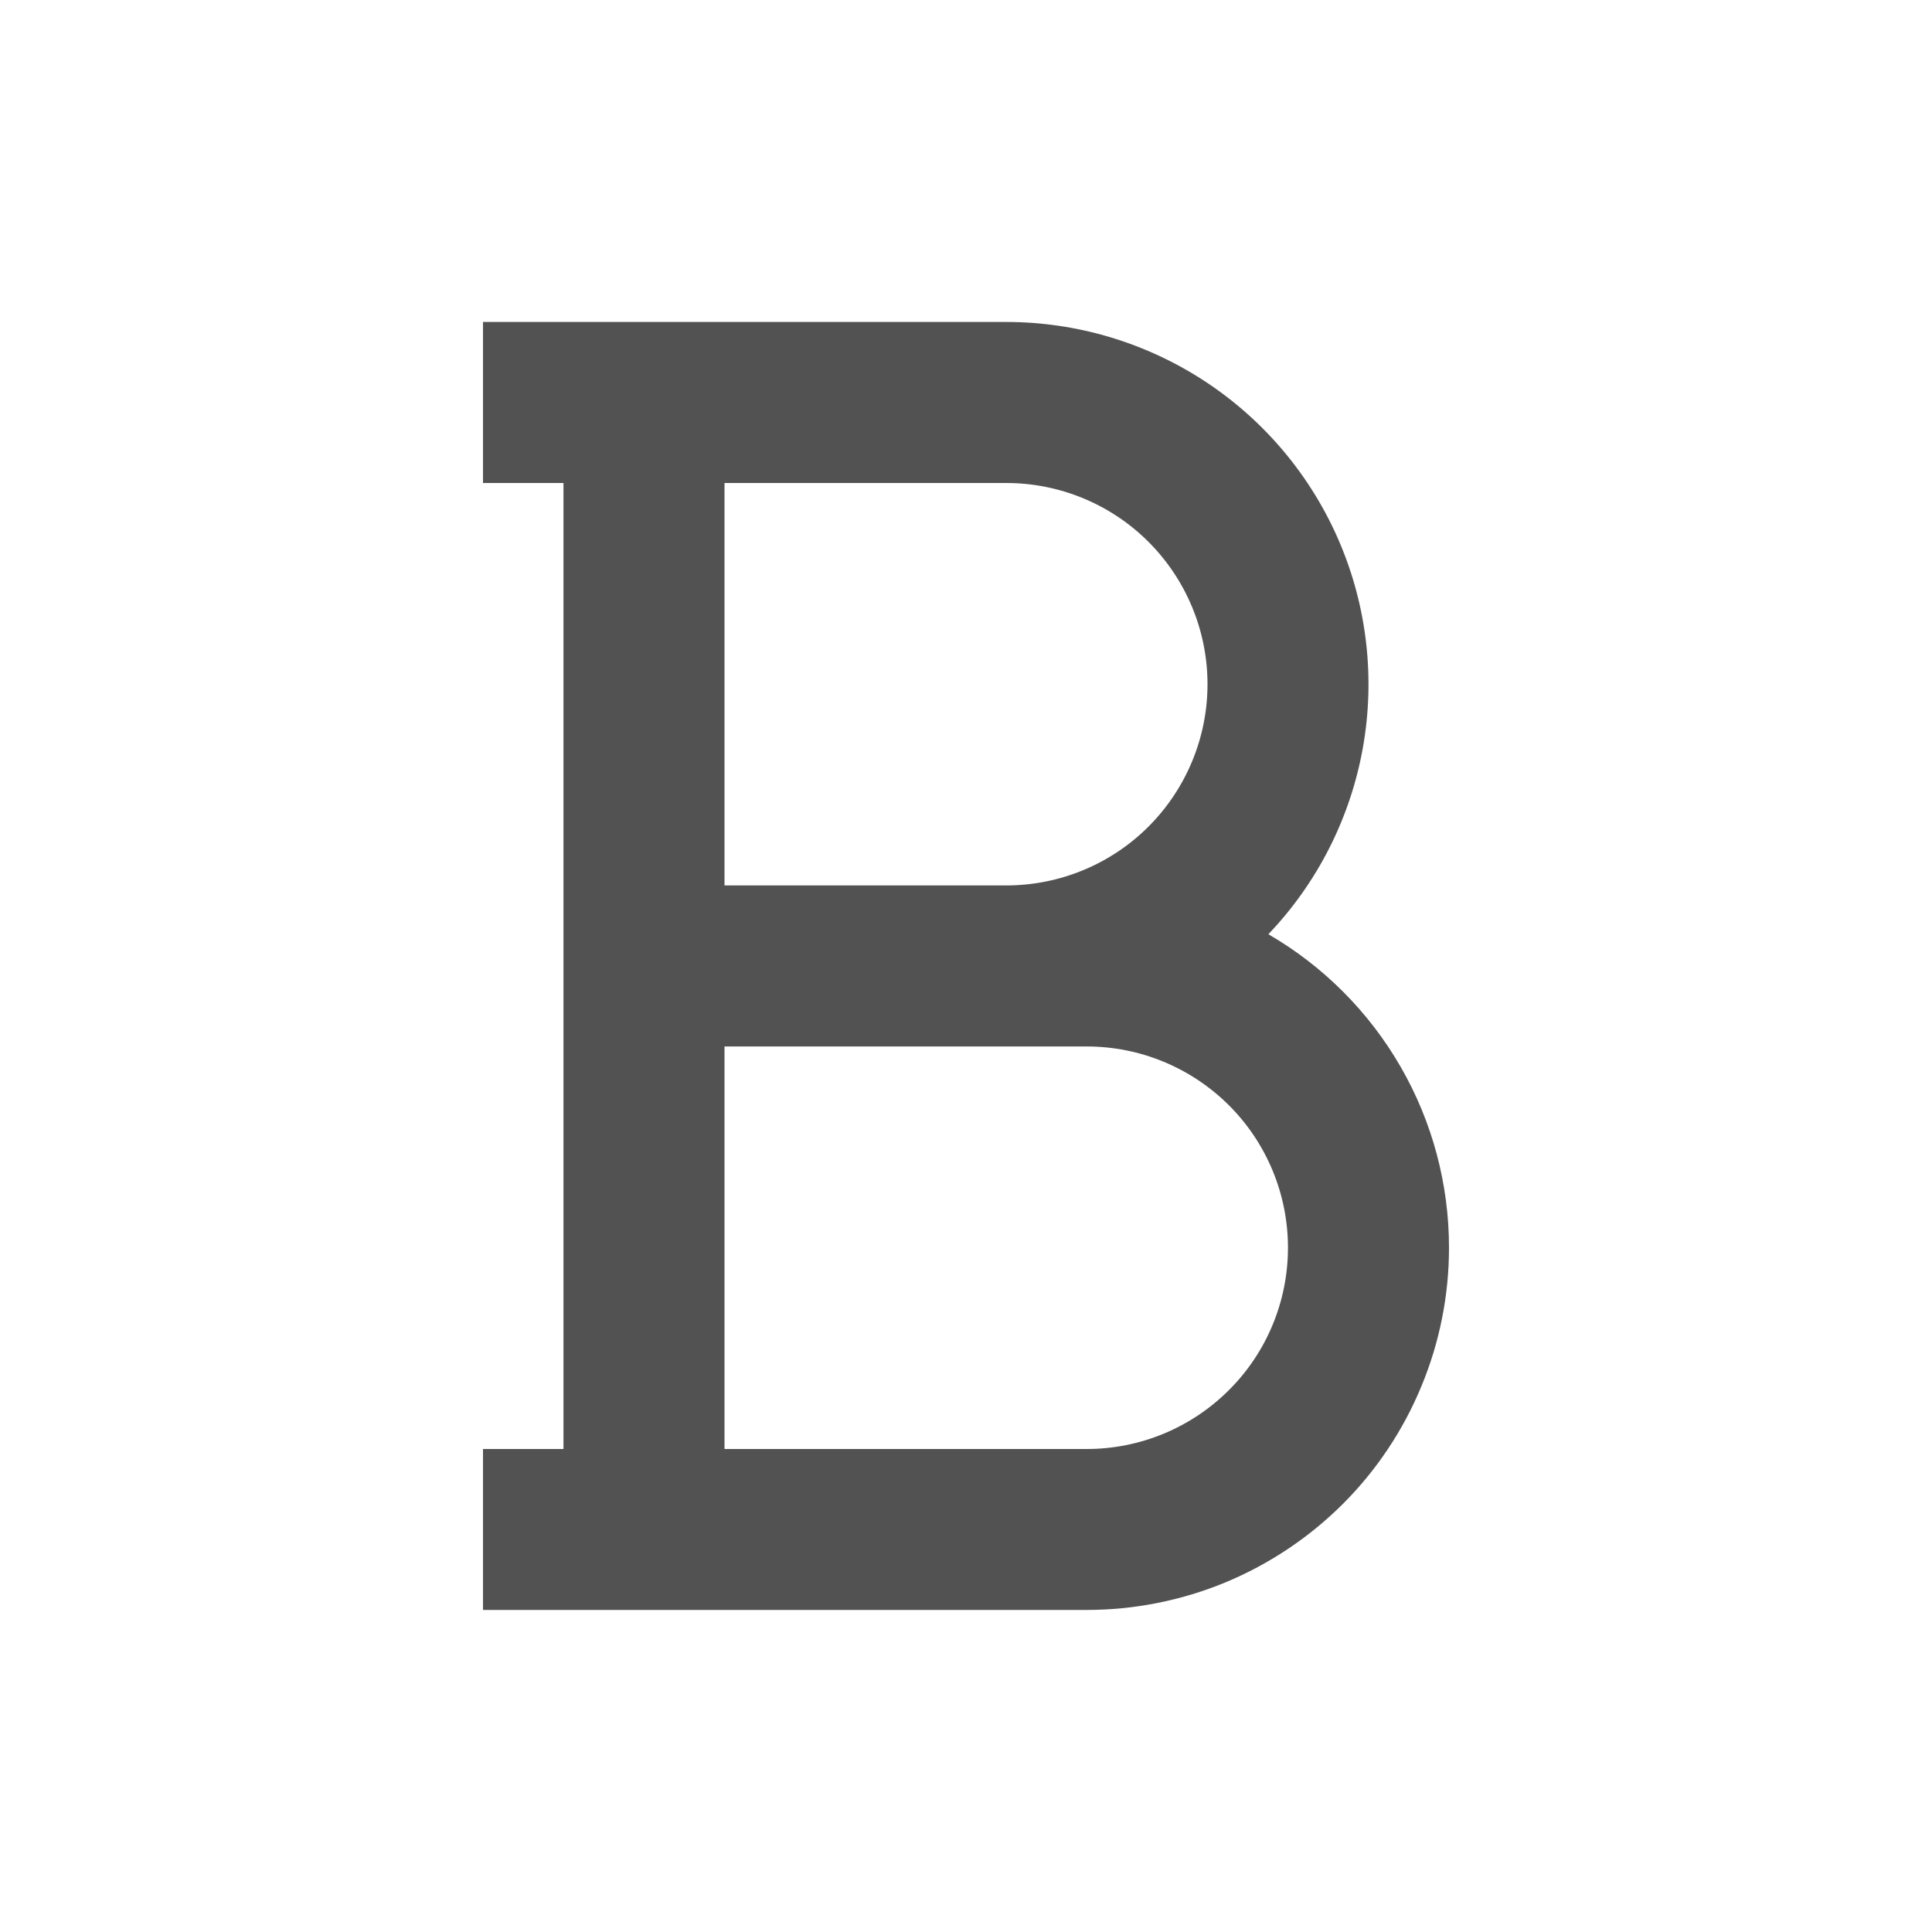
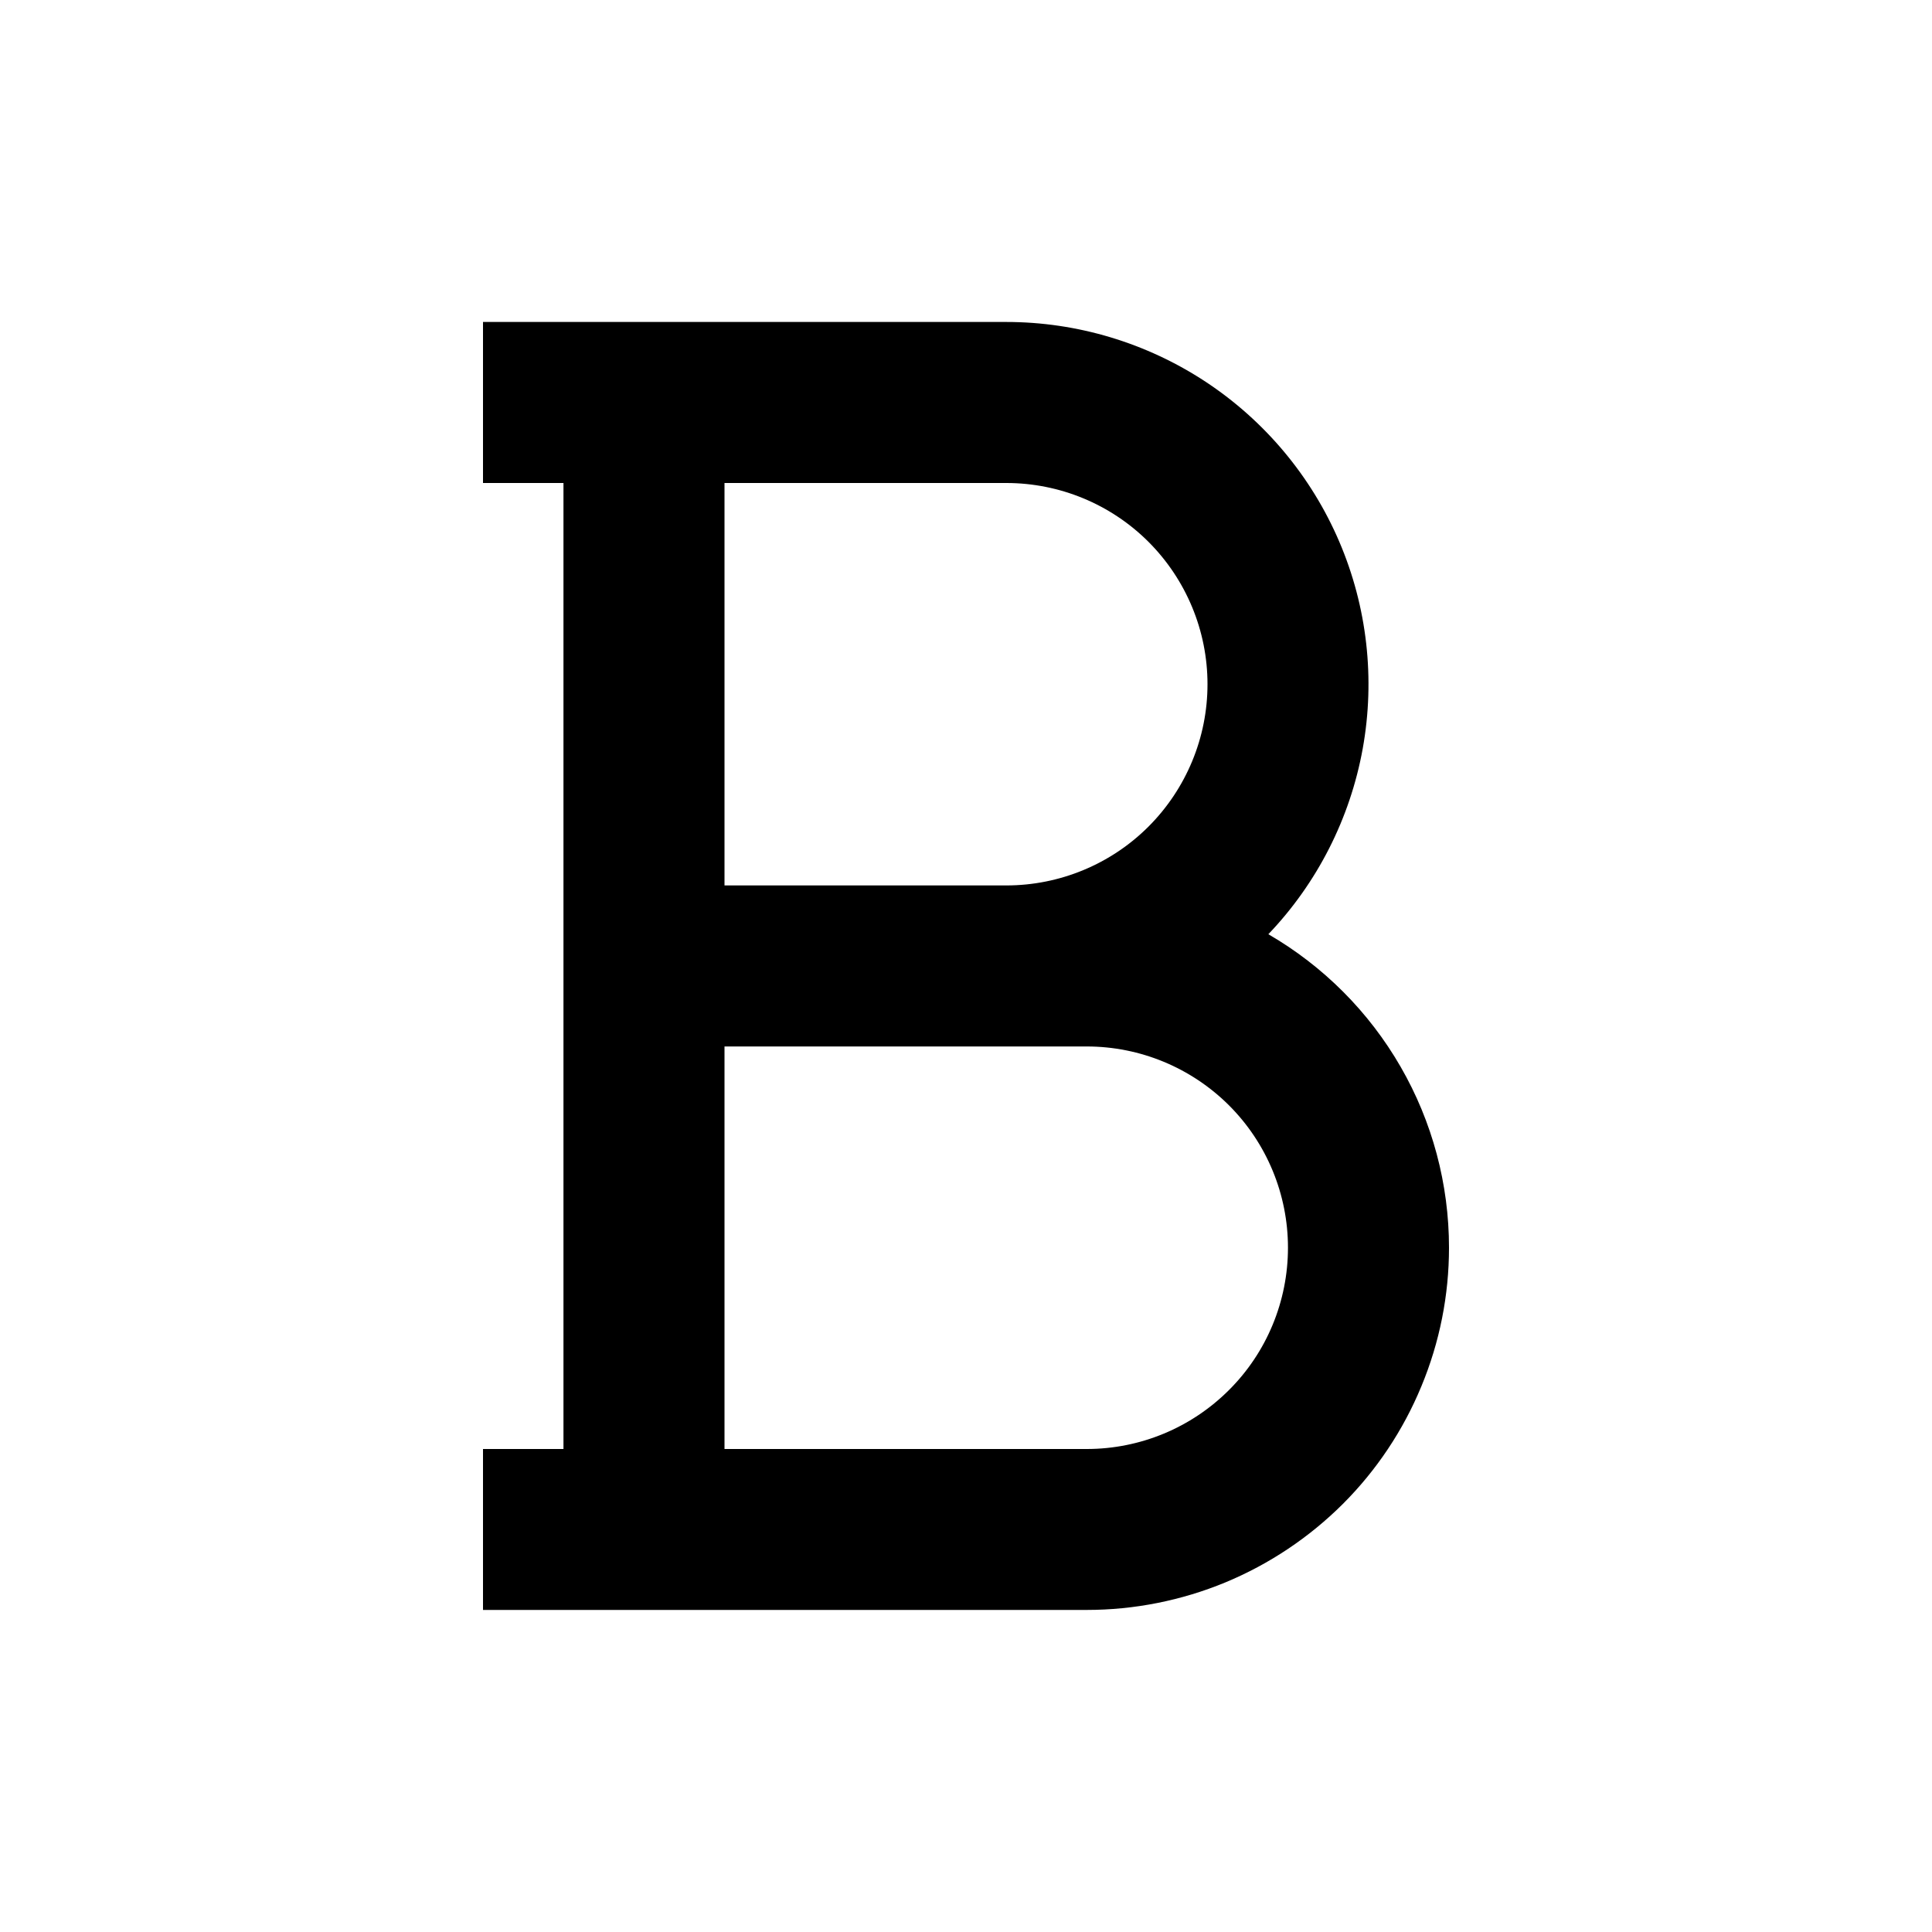
<svg xmlns="http://www.w3.org/2000/svg" width="20" height="20" viewBox="0 0 20 20" fill="none">
-   <path d="M5 3.333H10.417C11.151 3.333 11.869 3.549 12.482 3.953C13.094 4.357 13.575 4.932 13.864 5.607C14.153 6.282 14.237 7.027 14.107 7.749C13.976 8.472 13.637 9.14 13.13 9.671C13.699 10.001 14.171 10.474 14.499 11.043C14.828 11.613 15 12.259 15 12.916C15 13.409 14.903 13.896 14.714 14.351C14.526 14.806 14.25 15.22 13.902 15.568C13.553 15.916 13.14 16.192 12.685 16.381C12.23 16.569 11.742 16.666 11.25 16.666H5V15H5.833V5H5V3.333ZM7.5 9.166H10.417C10.969 9.166 11.499 8.947 11.89 8.556C12.28 8.165 12.5 7.636 12.5 7.083C12.5 6.53 12.28 6.001 11.89 5.61C11.499 5.219 10.969 5 10.417 5H7.5V9.166ZM7.5 10.833V15H11.25C11.803 15 12.332 14.78 12.723 14.389C13.114 13.999 13.333 13.469 13.333 12.916C13.333 12.364 13.114 11.834 12.723 11.443C12.332 11.053 11.803 10.833 11.25 10.833H7.5Z" fill="#525252" />
+   <path d="M5 3.333H10.417C11.151 3.333 11.869 3.549 12.482 3.953C13.094 4.357 13.575 4.932 13.864 5.607C14.153 6.282 14.237 7.027 14.107 7.749C13.976 8.472 13.637 9.14 13.13 9.671C13.699 10.001 14.171 10.474 14.499 11.043C14.828 11.613 15 12.259 15 12.916C15 13.409 14.903 13.896 14.714 14.351C14.526 14.806 14.25 15.22 13.902 15.568C13.553 15.916 13.14 16.192 12.685 16.381C12.23 16.569 11.742 16.666 11.25 16.666H5V15H5.833V5H5V3.333ZM7.5 9.166H10.417C10.969 9.166 11.499 8.947 11.89 8.556C12.28 8.165 12.5 7.636 12.5 7.083C12.5 6.53 12.28 6.001 11.89 5.61C11.499 5.219 10.969 5 10.417 5H7.5V9.166ZM7.5 10.833V15H11.25C11.803 15 12.332 14.78 12.723 14.389C13.114 13.999 13.333 13.469 13.333 12.916C13.333 12.364 13.114 11.834 12.723 11.443C12.332 11.053 11.803 10.833 11.25 10.833H7.5Z" fill="currentColor" />
</svg>
